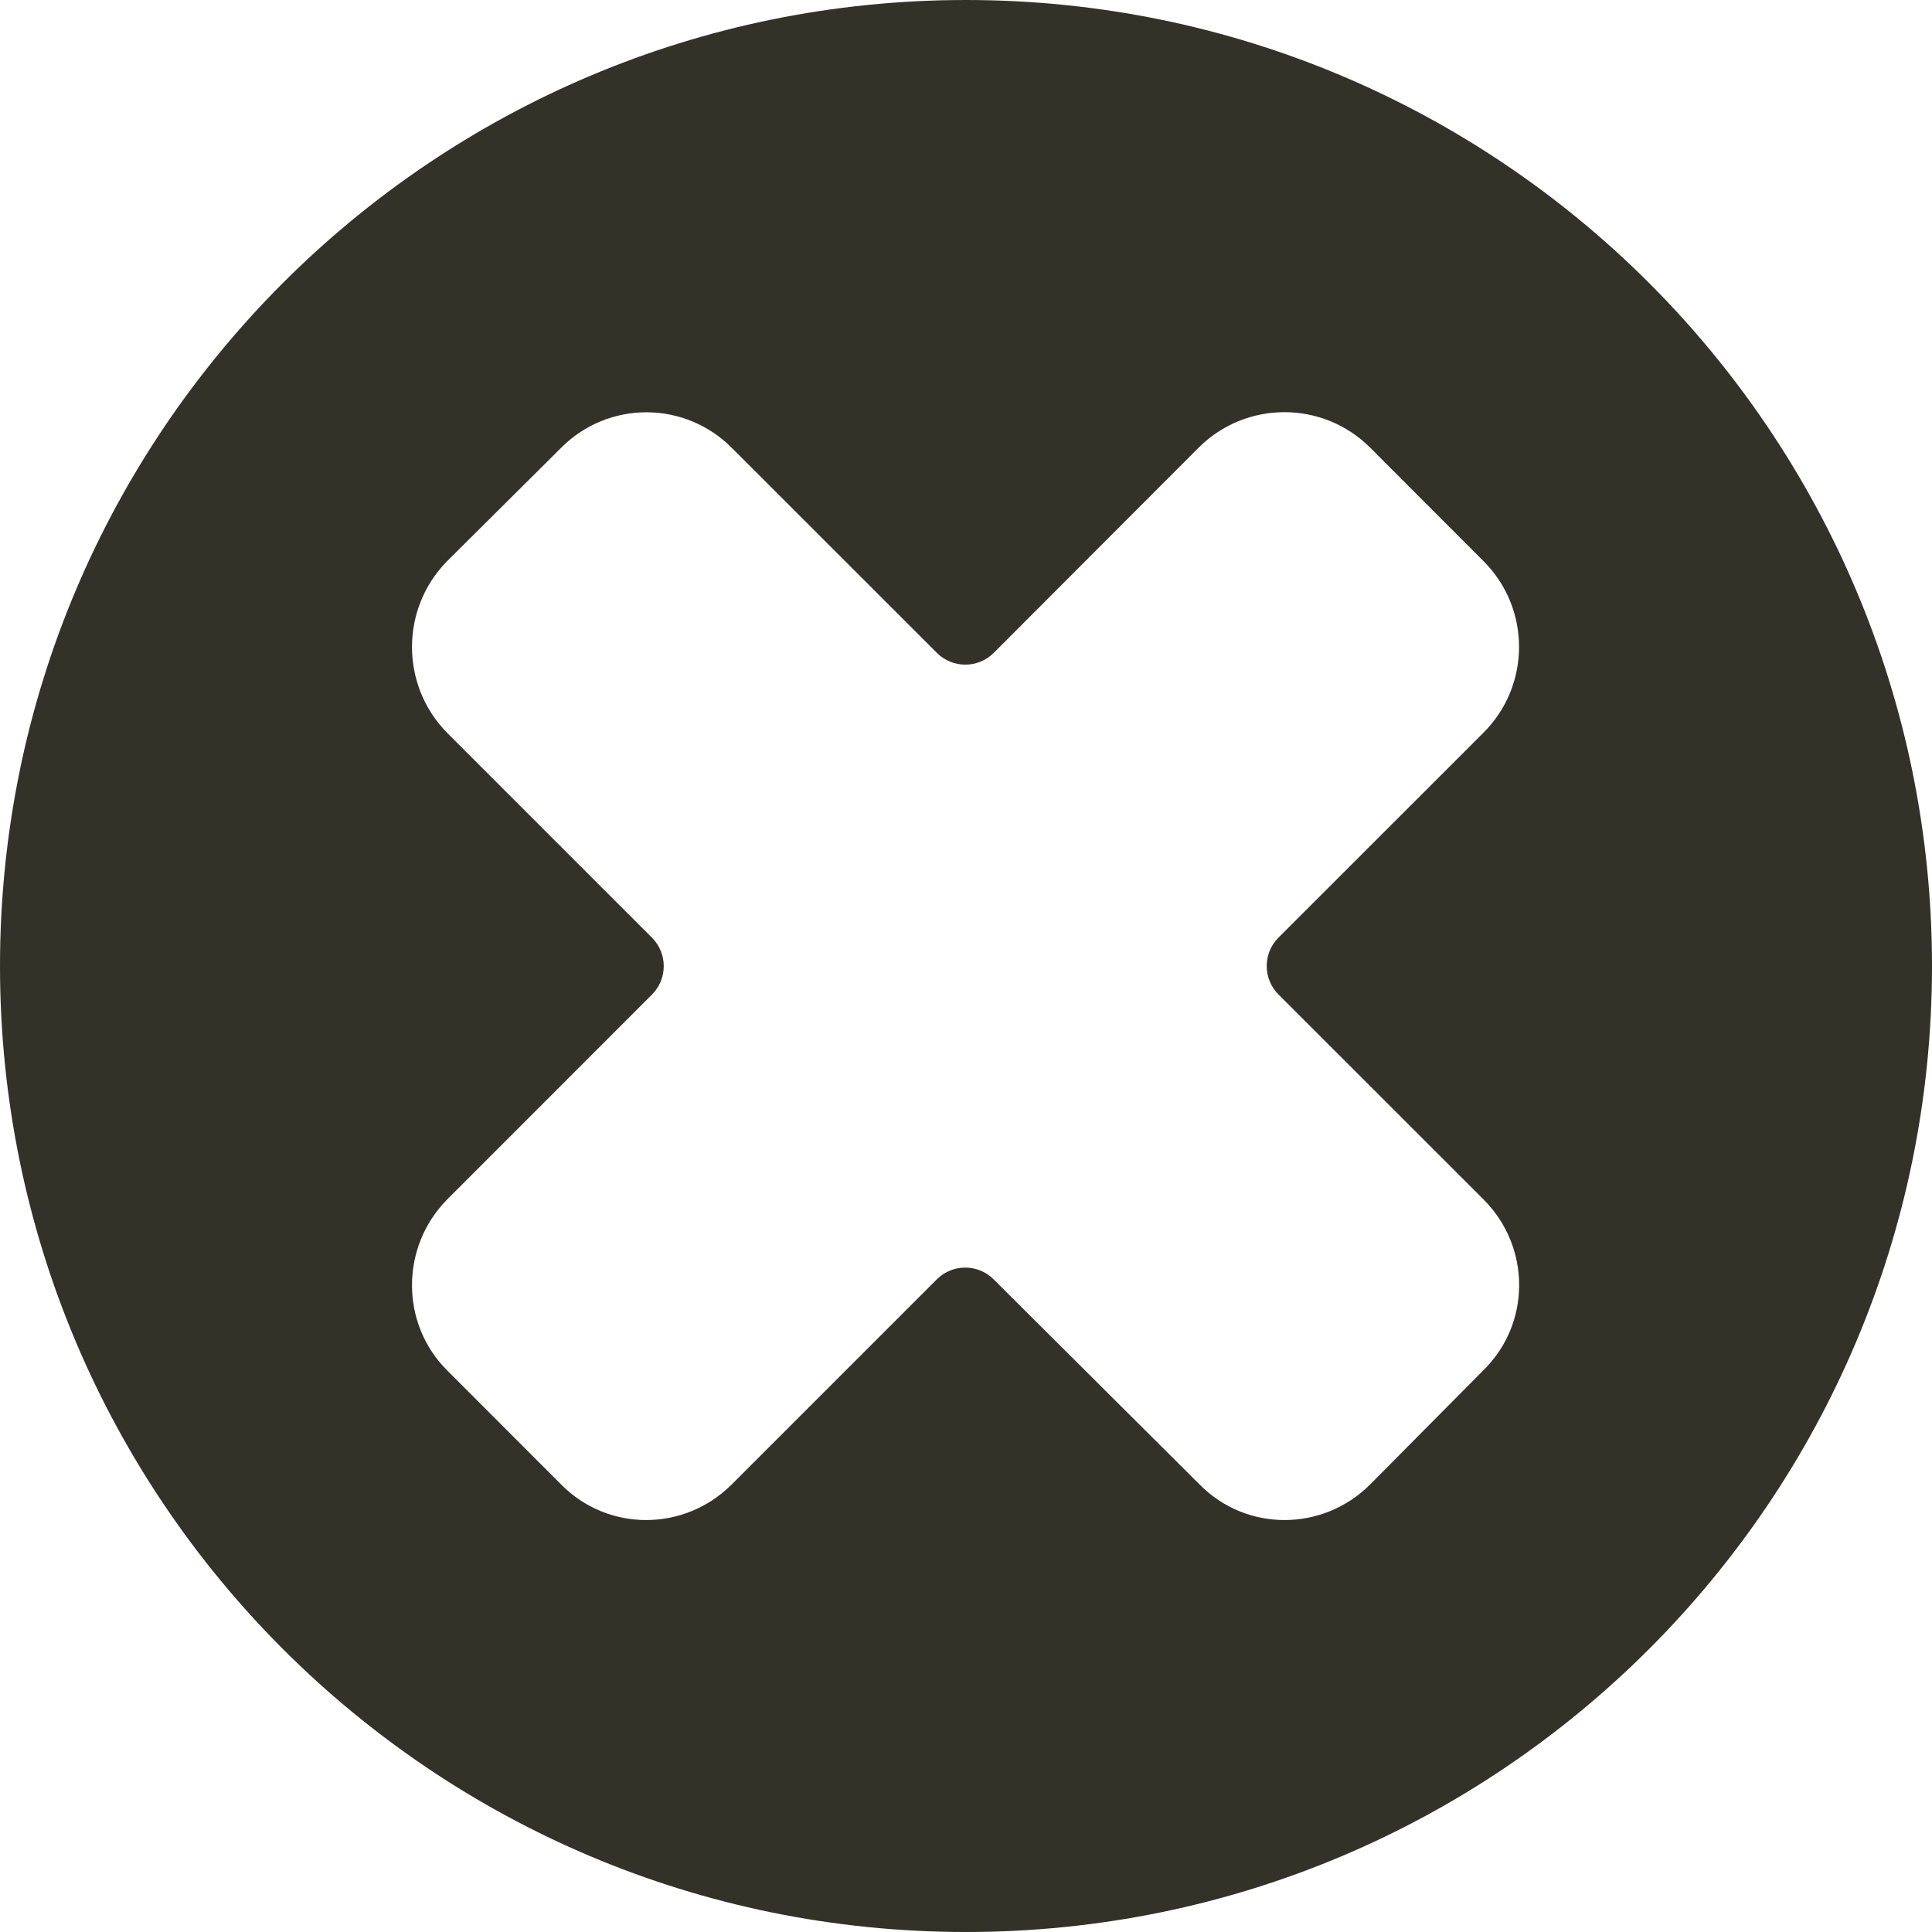
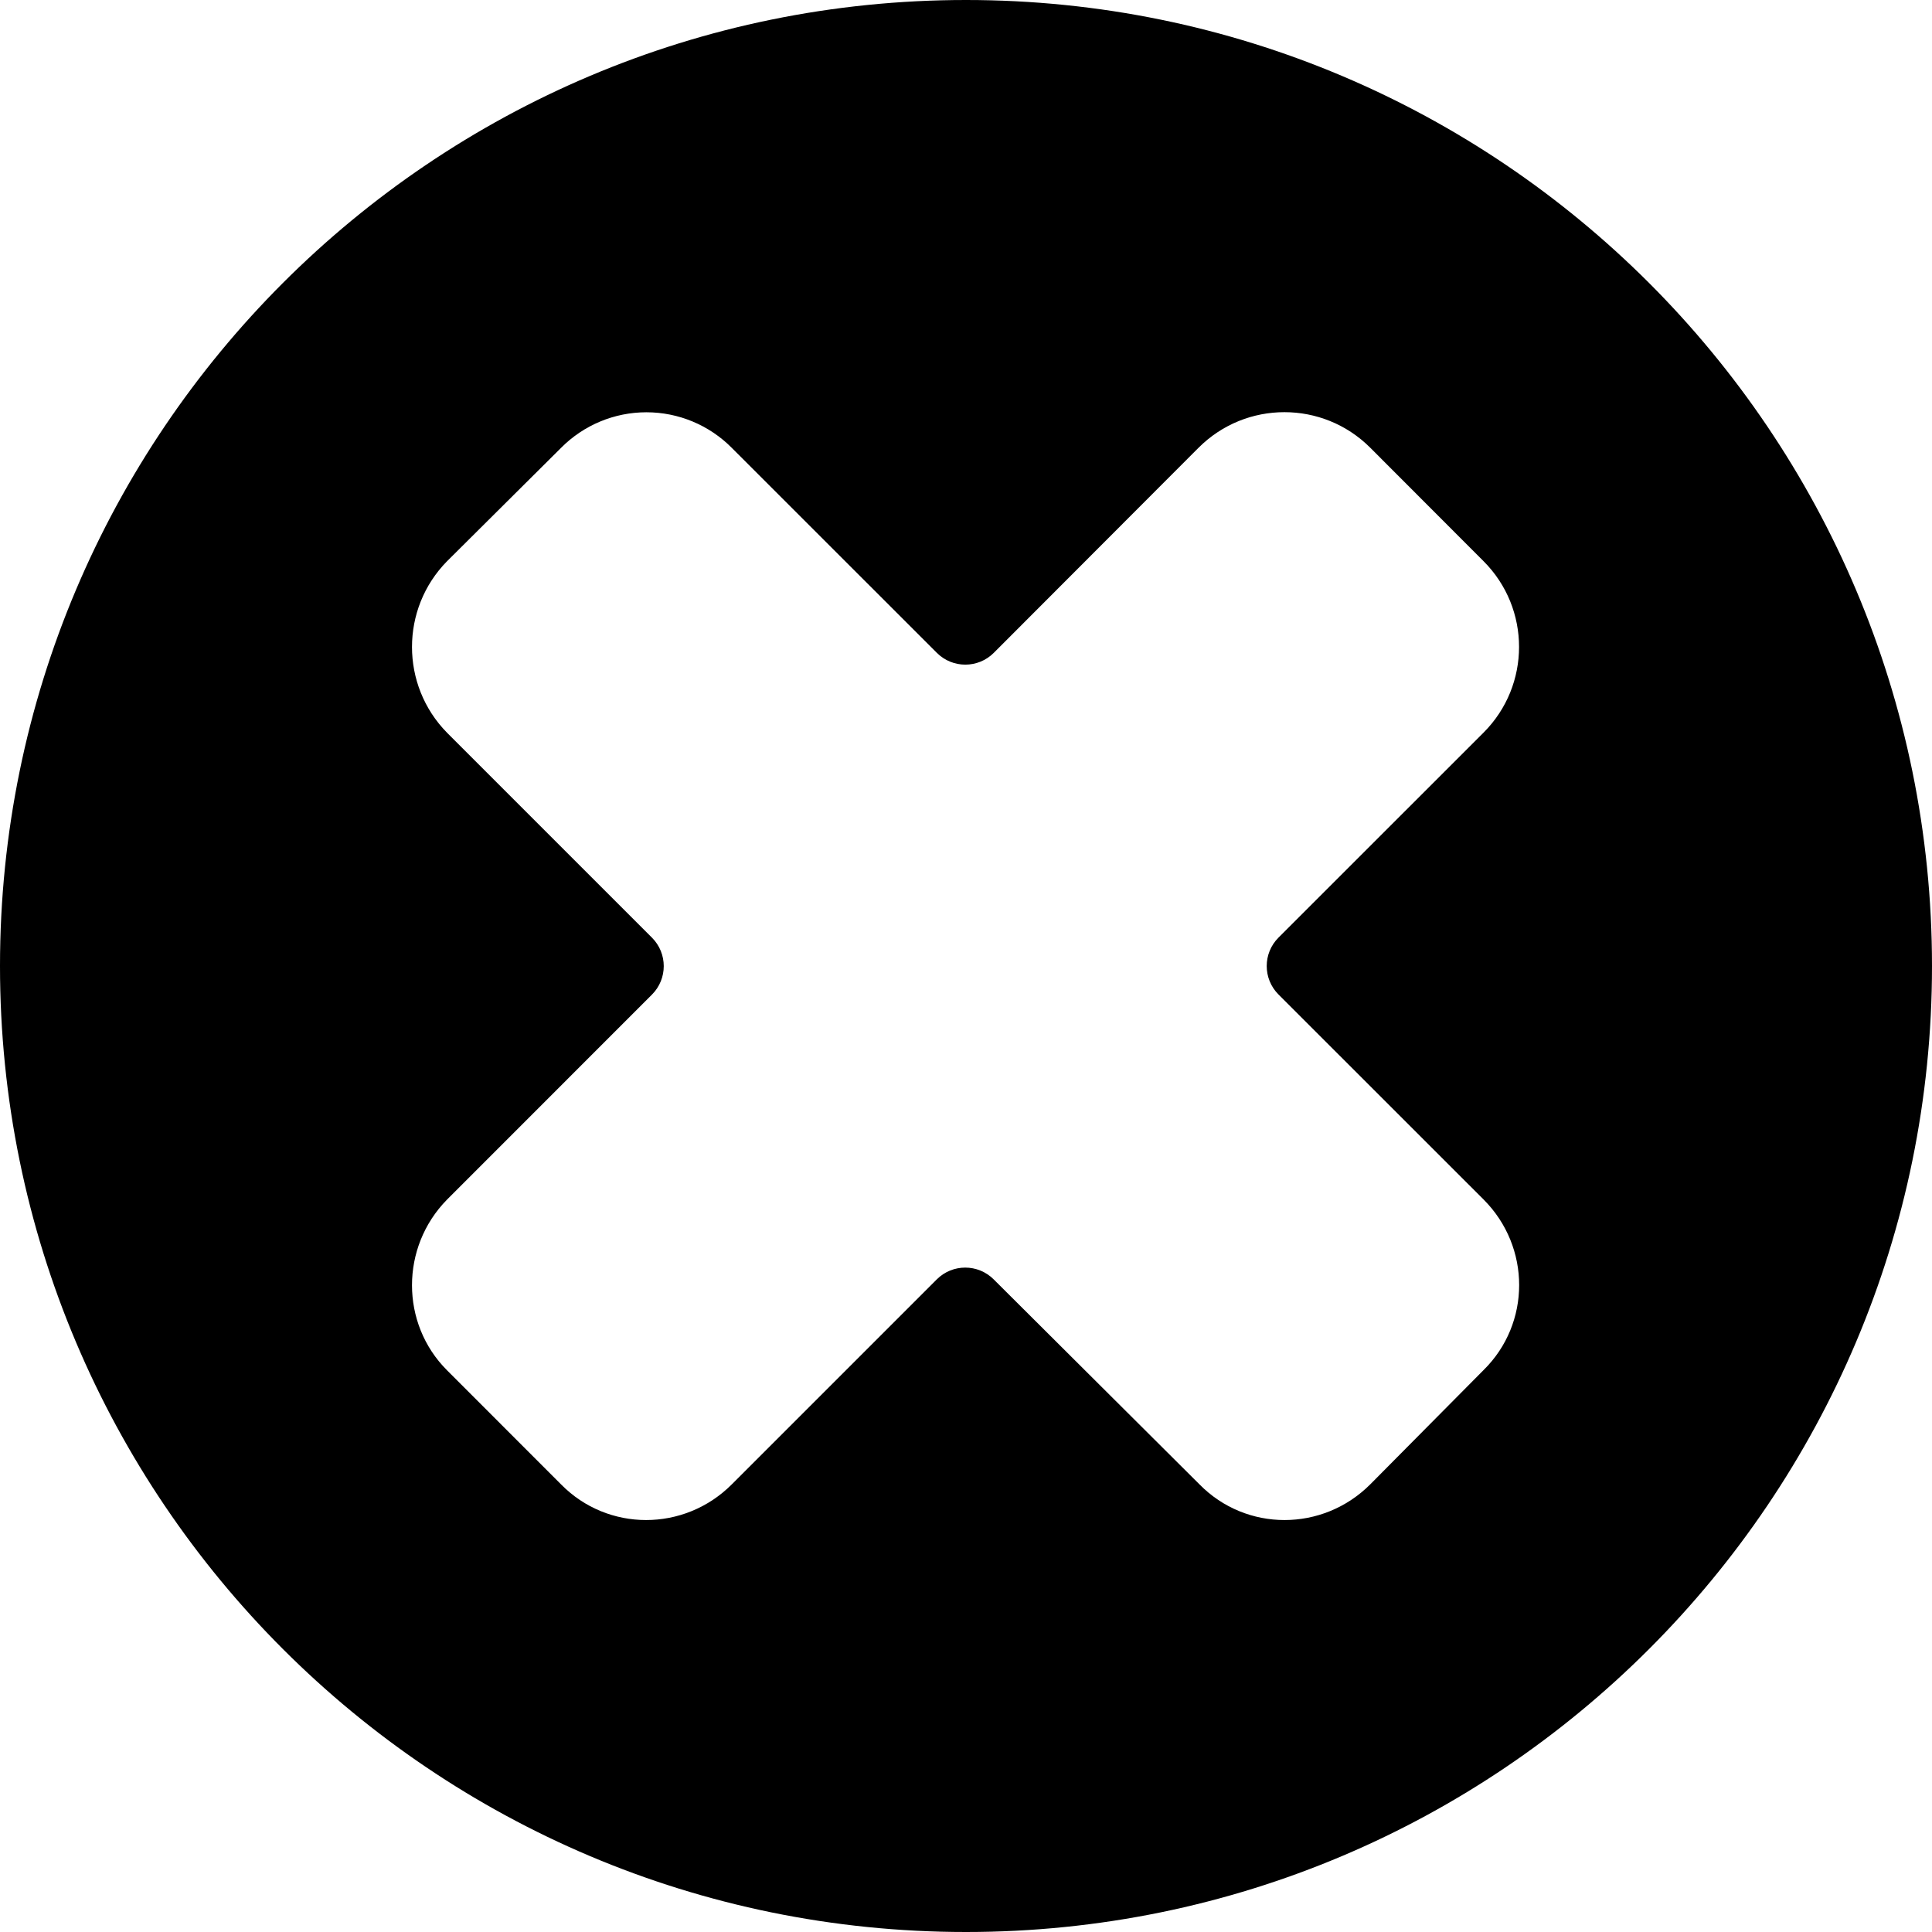
<svg xmlns="http://www.w3.org/2000/svg" width="24" height="24" viewBox="0 0 24 24">
-   <g id="Symbols" fill="none" fill-rule="evenodd">
-     <g id="Icons/24x24/Error/Black" fill="#323228">
-       <path d="M24 12c0 6.627-5.373 12-12 12-6.628 0-12-5.373-12-12S5.372 0 12 0c6.627 0 12 5.373 12 12zM5.553 9.102l2.546 2.546a.5.5 0 0 1 0 .707l-2.546 2.547c-.58.59-.58 1.54 0 2.12L6.97 18.44c.58.59 1.53.59 2.12 0l2.547-2.547a.5.5 0 0 1 .707 0l2.557 2.547c.58.59 1.529.59 2.12 0l1.408-1.42c.59-.58.59-1.53 0-2.12l-2.547-2.546a.5.5 0 0 1 0-.707l2.547-2.546a1.506 1.506 0 0 0 0-2.13l-1.408-1.41a1.508 1.508 0 0 0-2.131 0L12.345 8.11a.5.5 0 0 1-.707 0L9.09 5.563a1.493 1.493 0 0 0-2.12 0L5.553 6.972c-.58.59-.58 1.54 0 2.13z" id="Combined-Shape" />
-     </g>
-   </g>
+   <path d="M24 12c0 6.627-5.373 12-12 12-6.628 0-12-5.373-12-12S5.372 0 12 0c6.627 0 12 5.373 12 12zM5.553 9.102l2.546 2.546a.5.5 0 0 1 0 .707l-2.546 2.547c-.58.59-.58 1.54 0 2.12L6.97 18.44c.58.59 1.53.59 2.12 0l2.547-2.547a.5.5 0 0 1 .707 0l2.557 2.547c.58.59 1.529.59 2.12 0l1.408-1.42c.59-.58.59-1.53 0-2.12l-2.547-2.546a.5.5 0 0 1 0-.707l2.547-2.546a1.506 1.506 0 0 0 0-2.13l-1.408-1.41a1.508 1.508 0 0 0-2.131 0L12.345 8.11a.5.5 0 0 1-.707 0L9.09 5.563a1.493 1.493 0 0 0-2.12 0L5.553 6.972c-.58.59-.58 1.54 0 2.13z" />
</svg>
